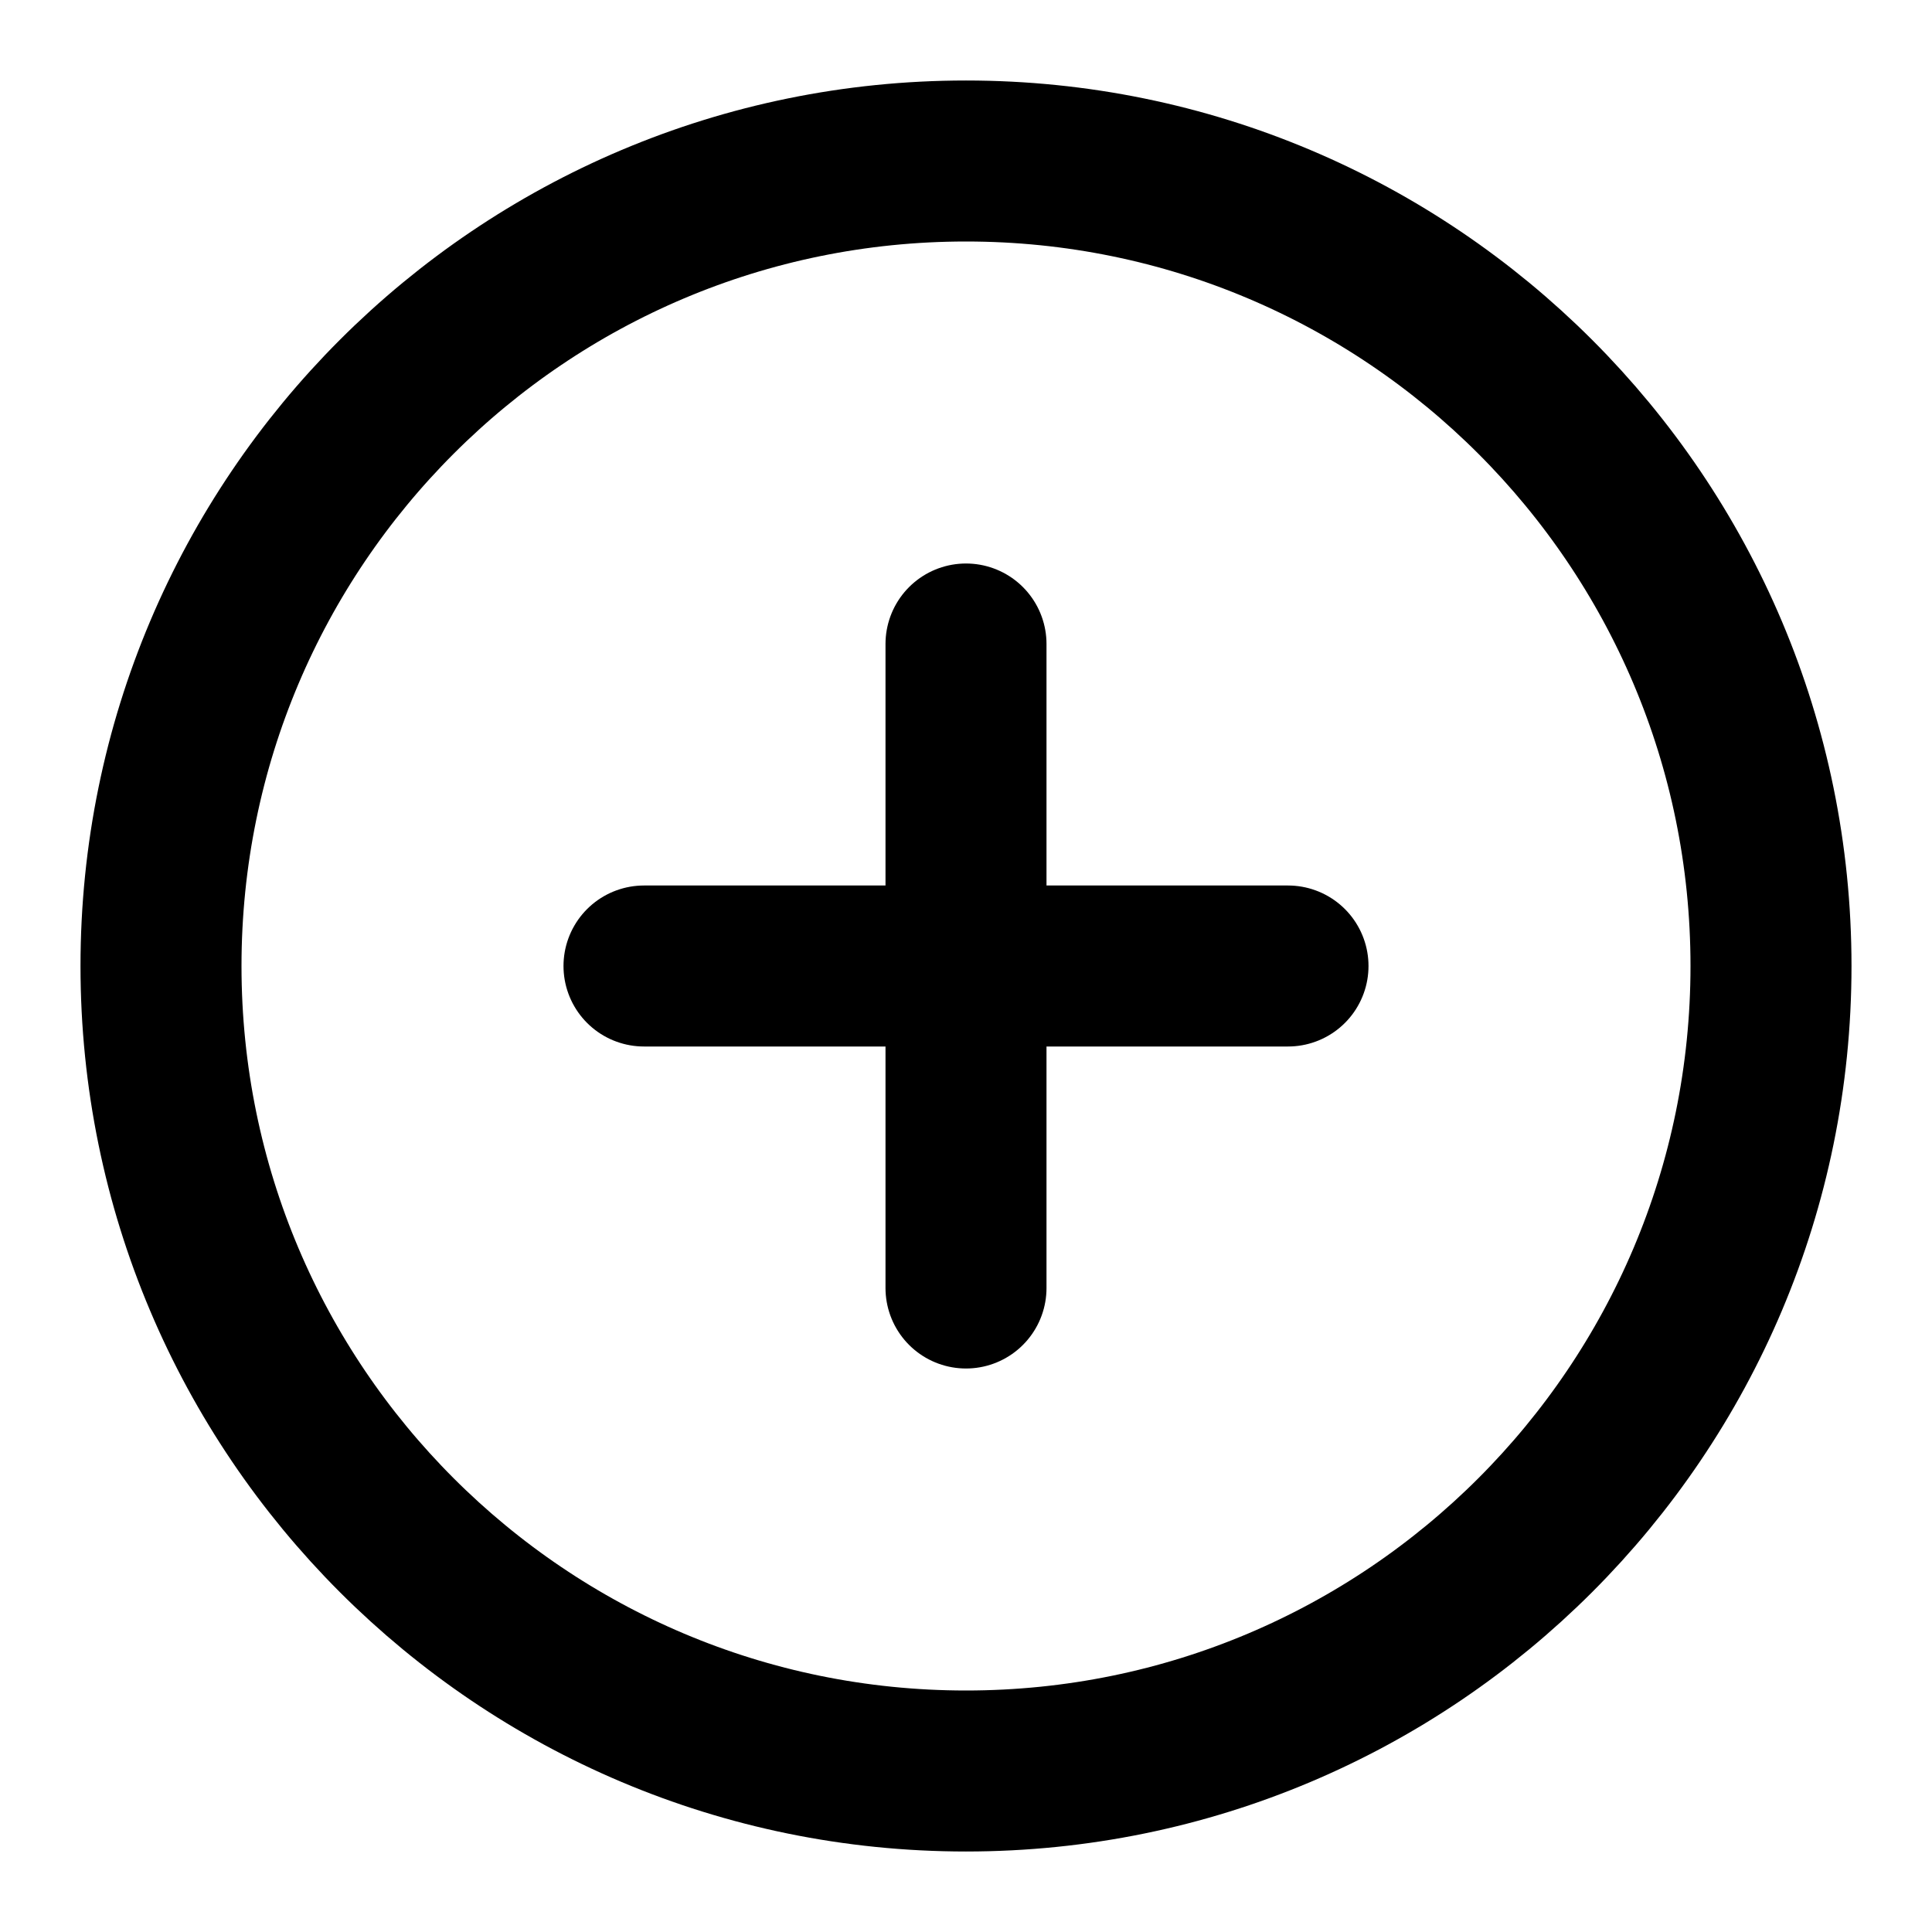
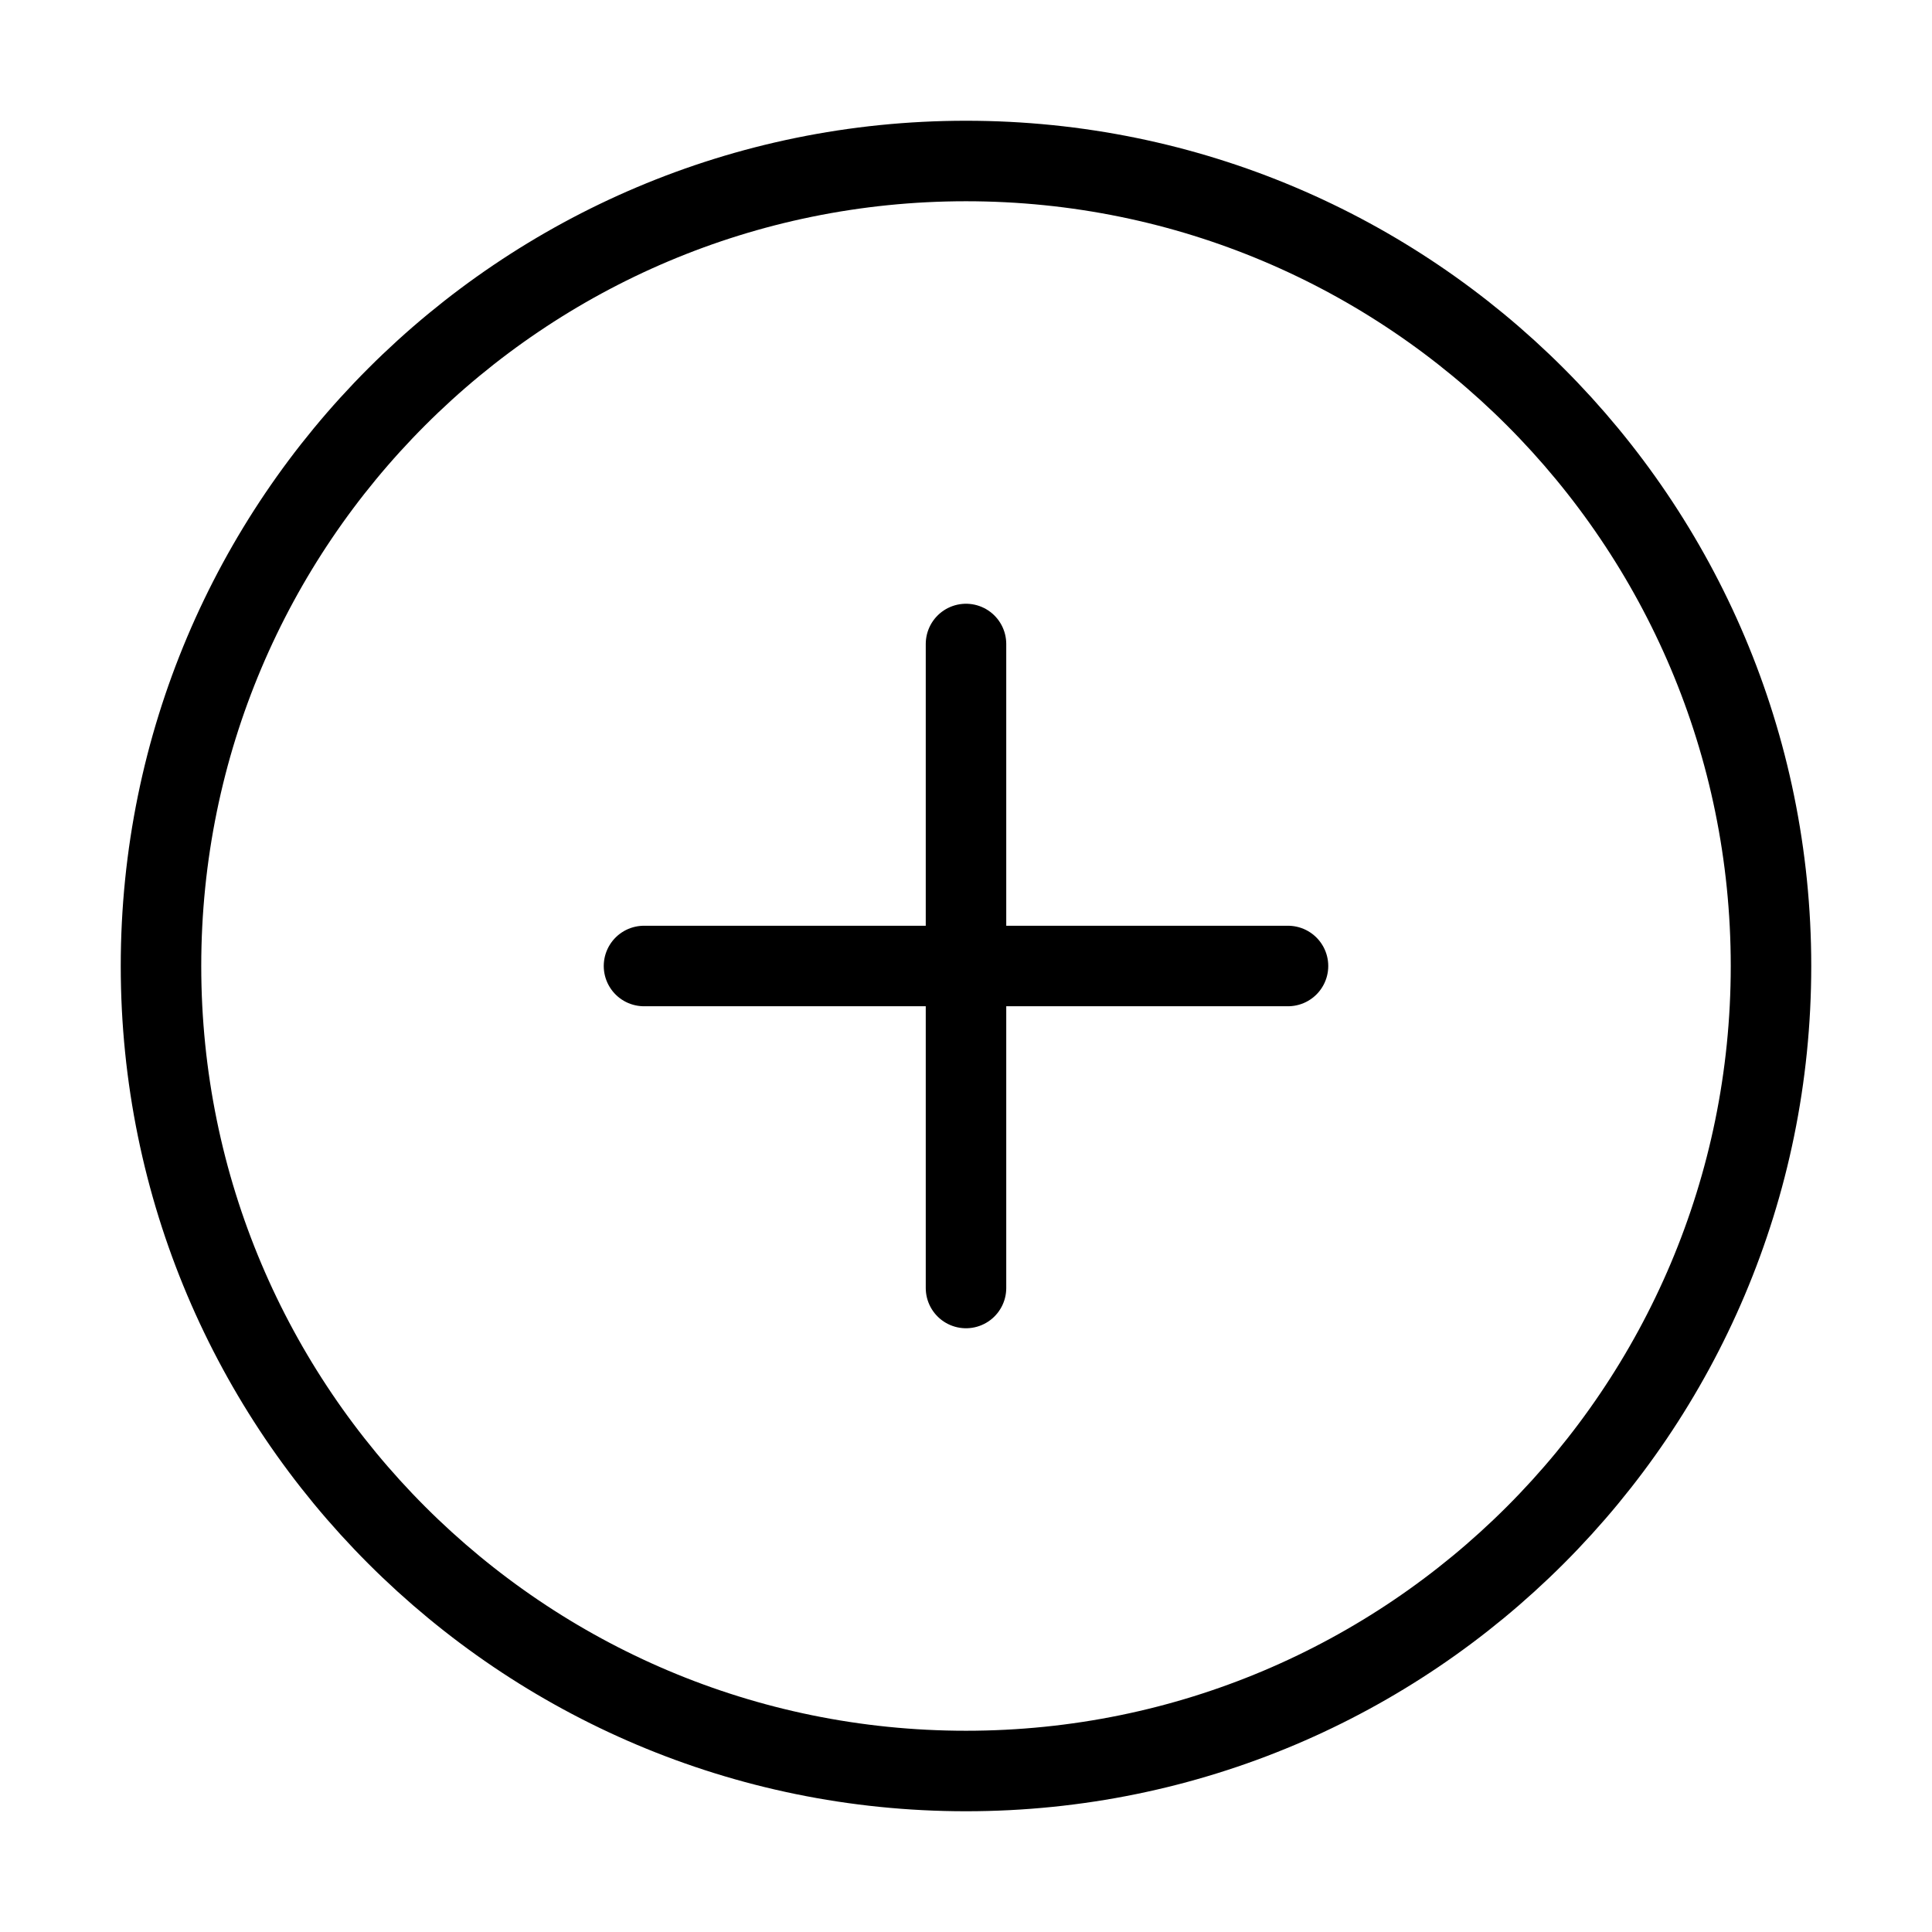
- <svg xmlns="http://www.w3.org/2000/svg" width="24" height="24" viewBox="0 0 24 24" fill="none" stroke="currentColor" stroke-width="2" stroke-linecap="round" stroke-linejoin="round" class="feather feather-plus-circle">
+ <svg xmlns="http://www.w3.org/2000/svg" width="24" height="24" viewBox="0 0 24 24" fill="none" stroke="currentColor" stroke-width="1" stroke-linecap="round" stroke-linejoin="round" class="feather feather-plus-circle">
  <circle cx="12" cy="12" r="10" />
  <line x1="12" y1="8" x2="12" y2="16" />
  <line x1="8" y1="12" x2="16" y2="12" />
</svg>
